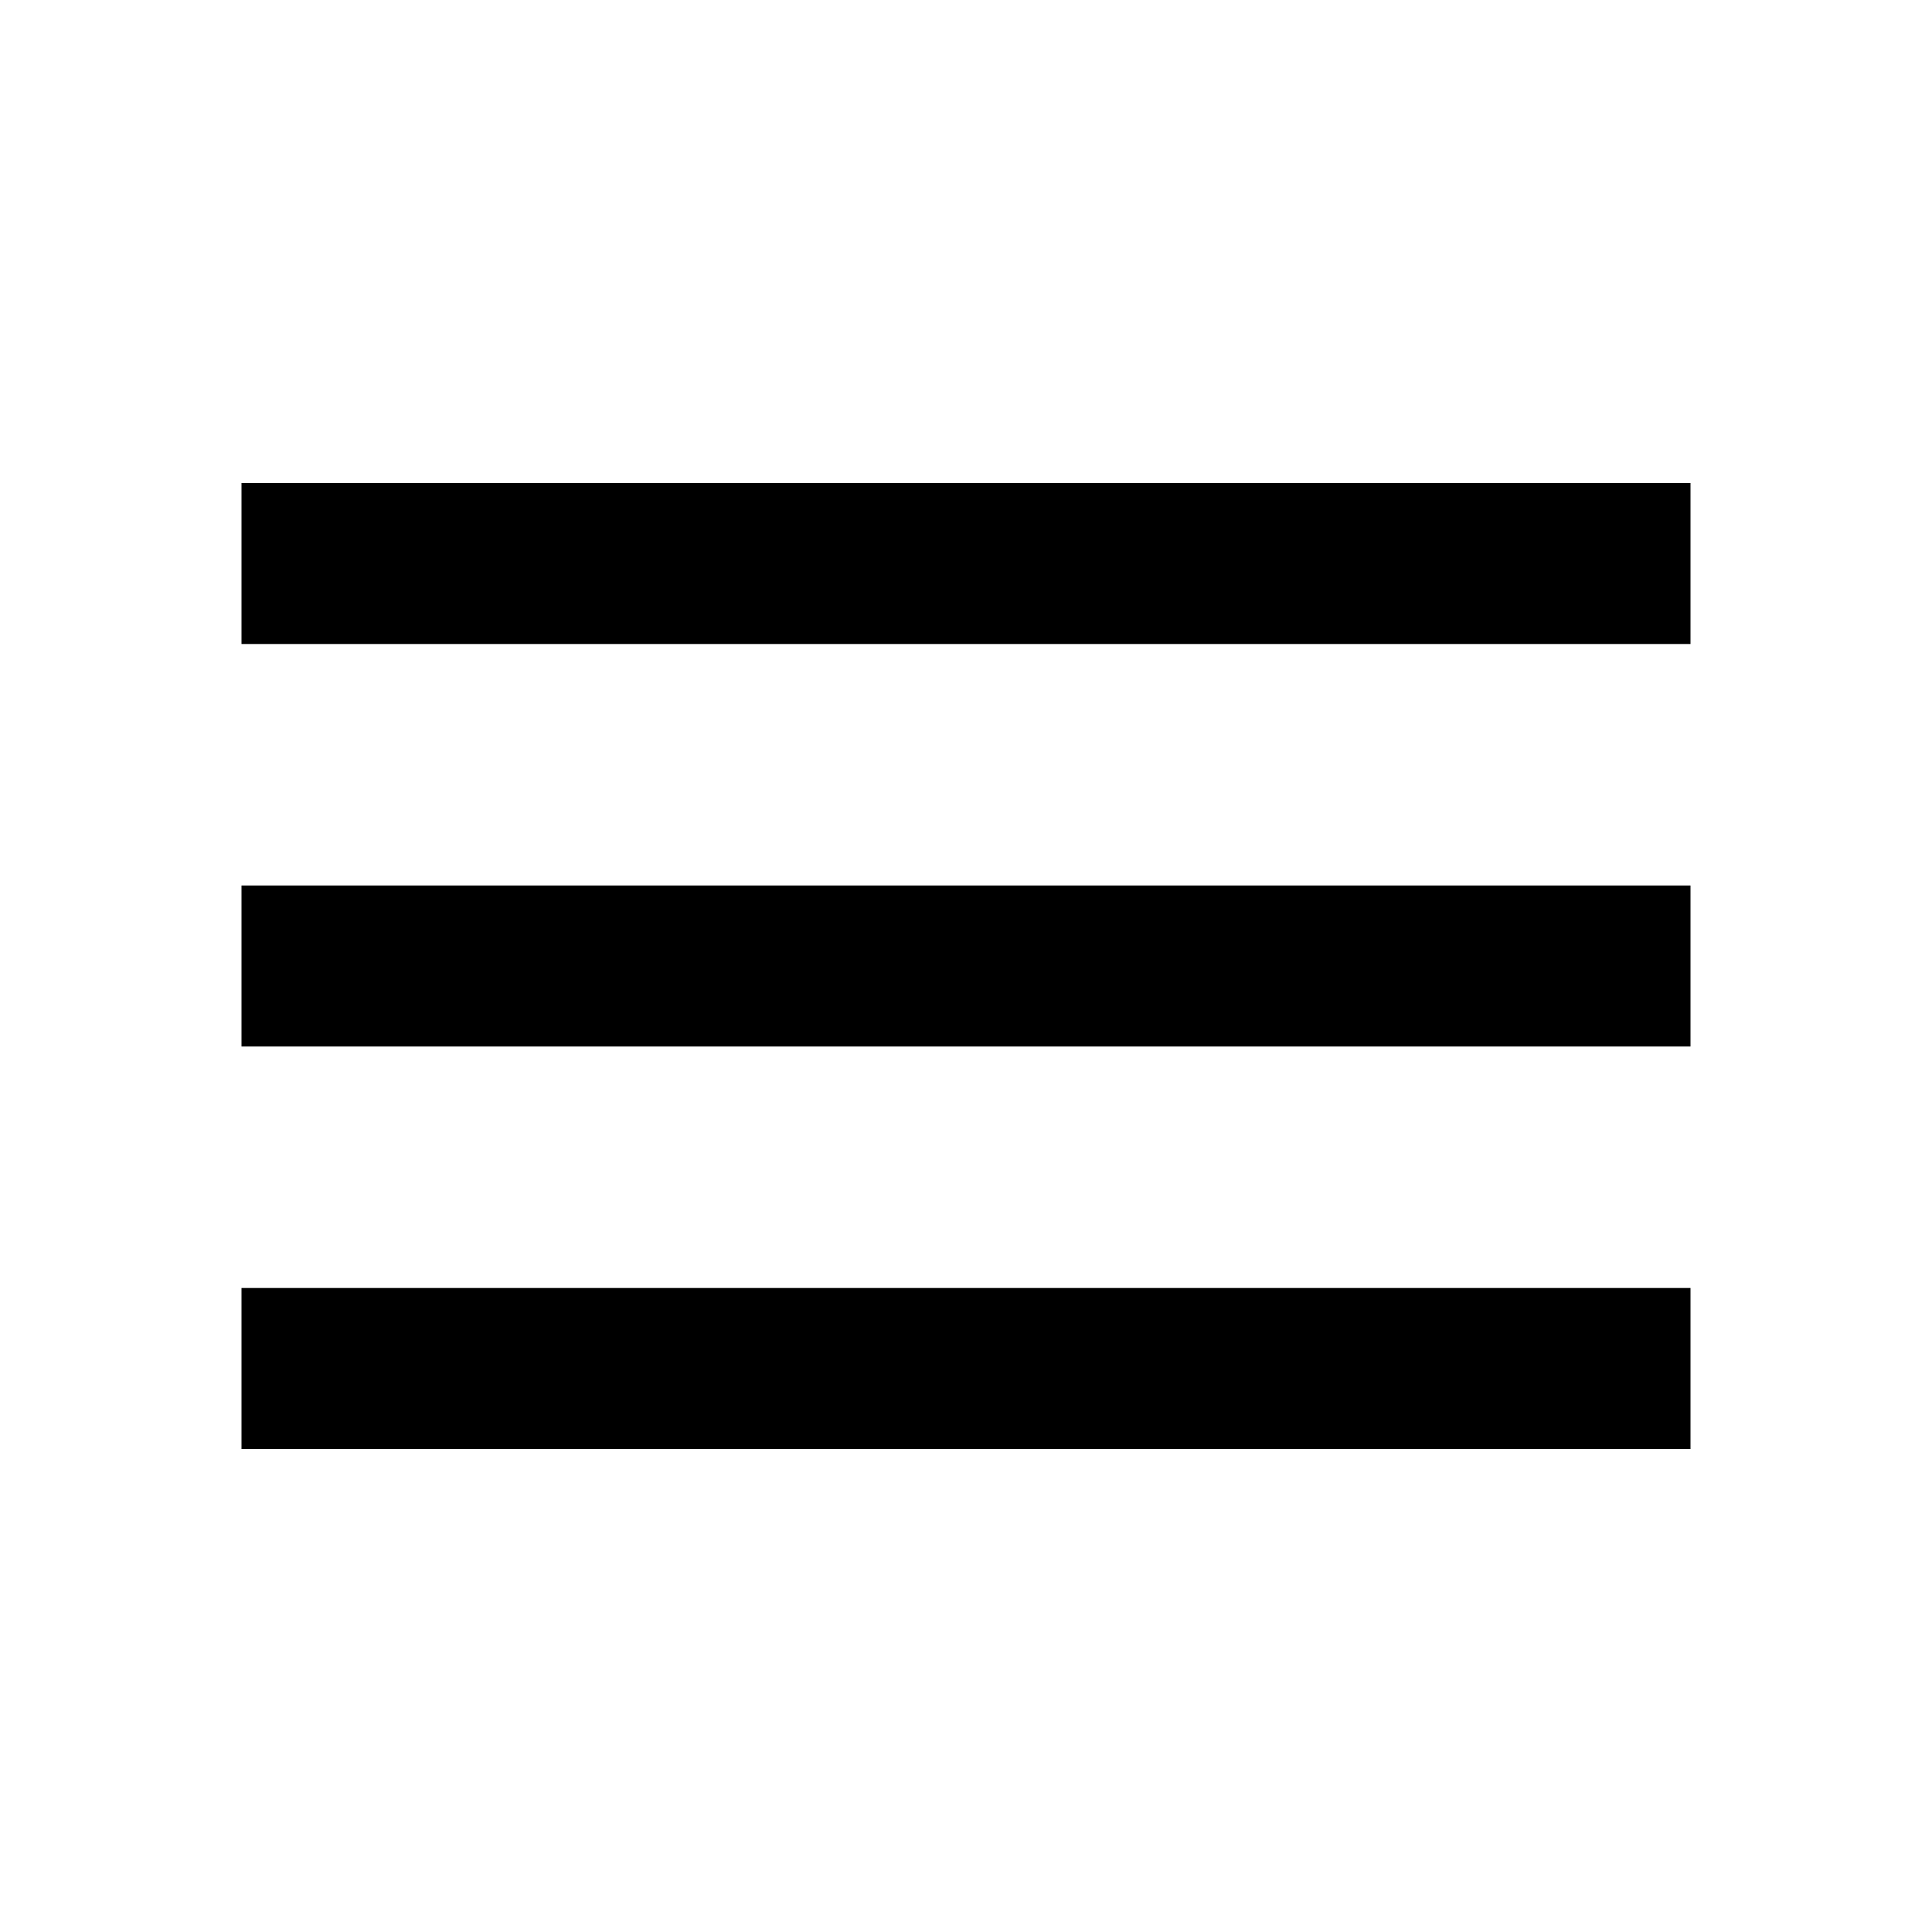
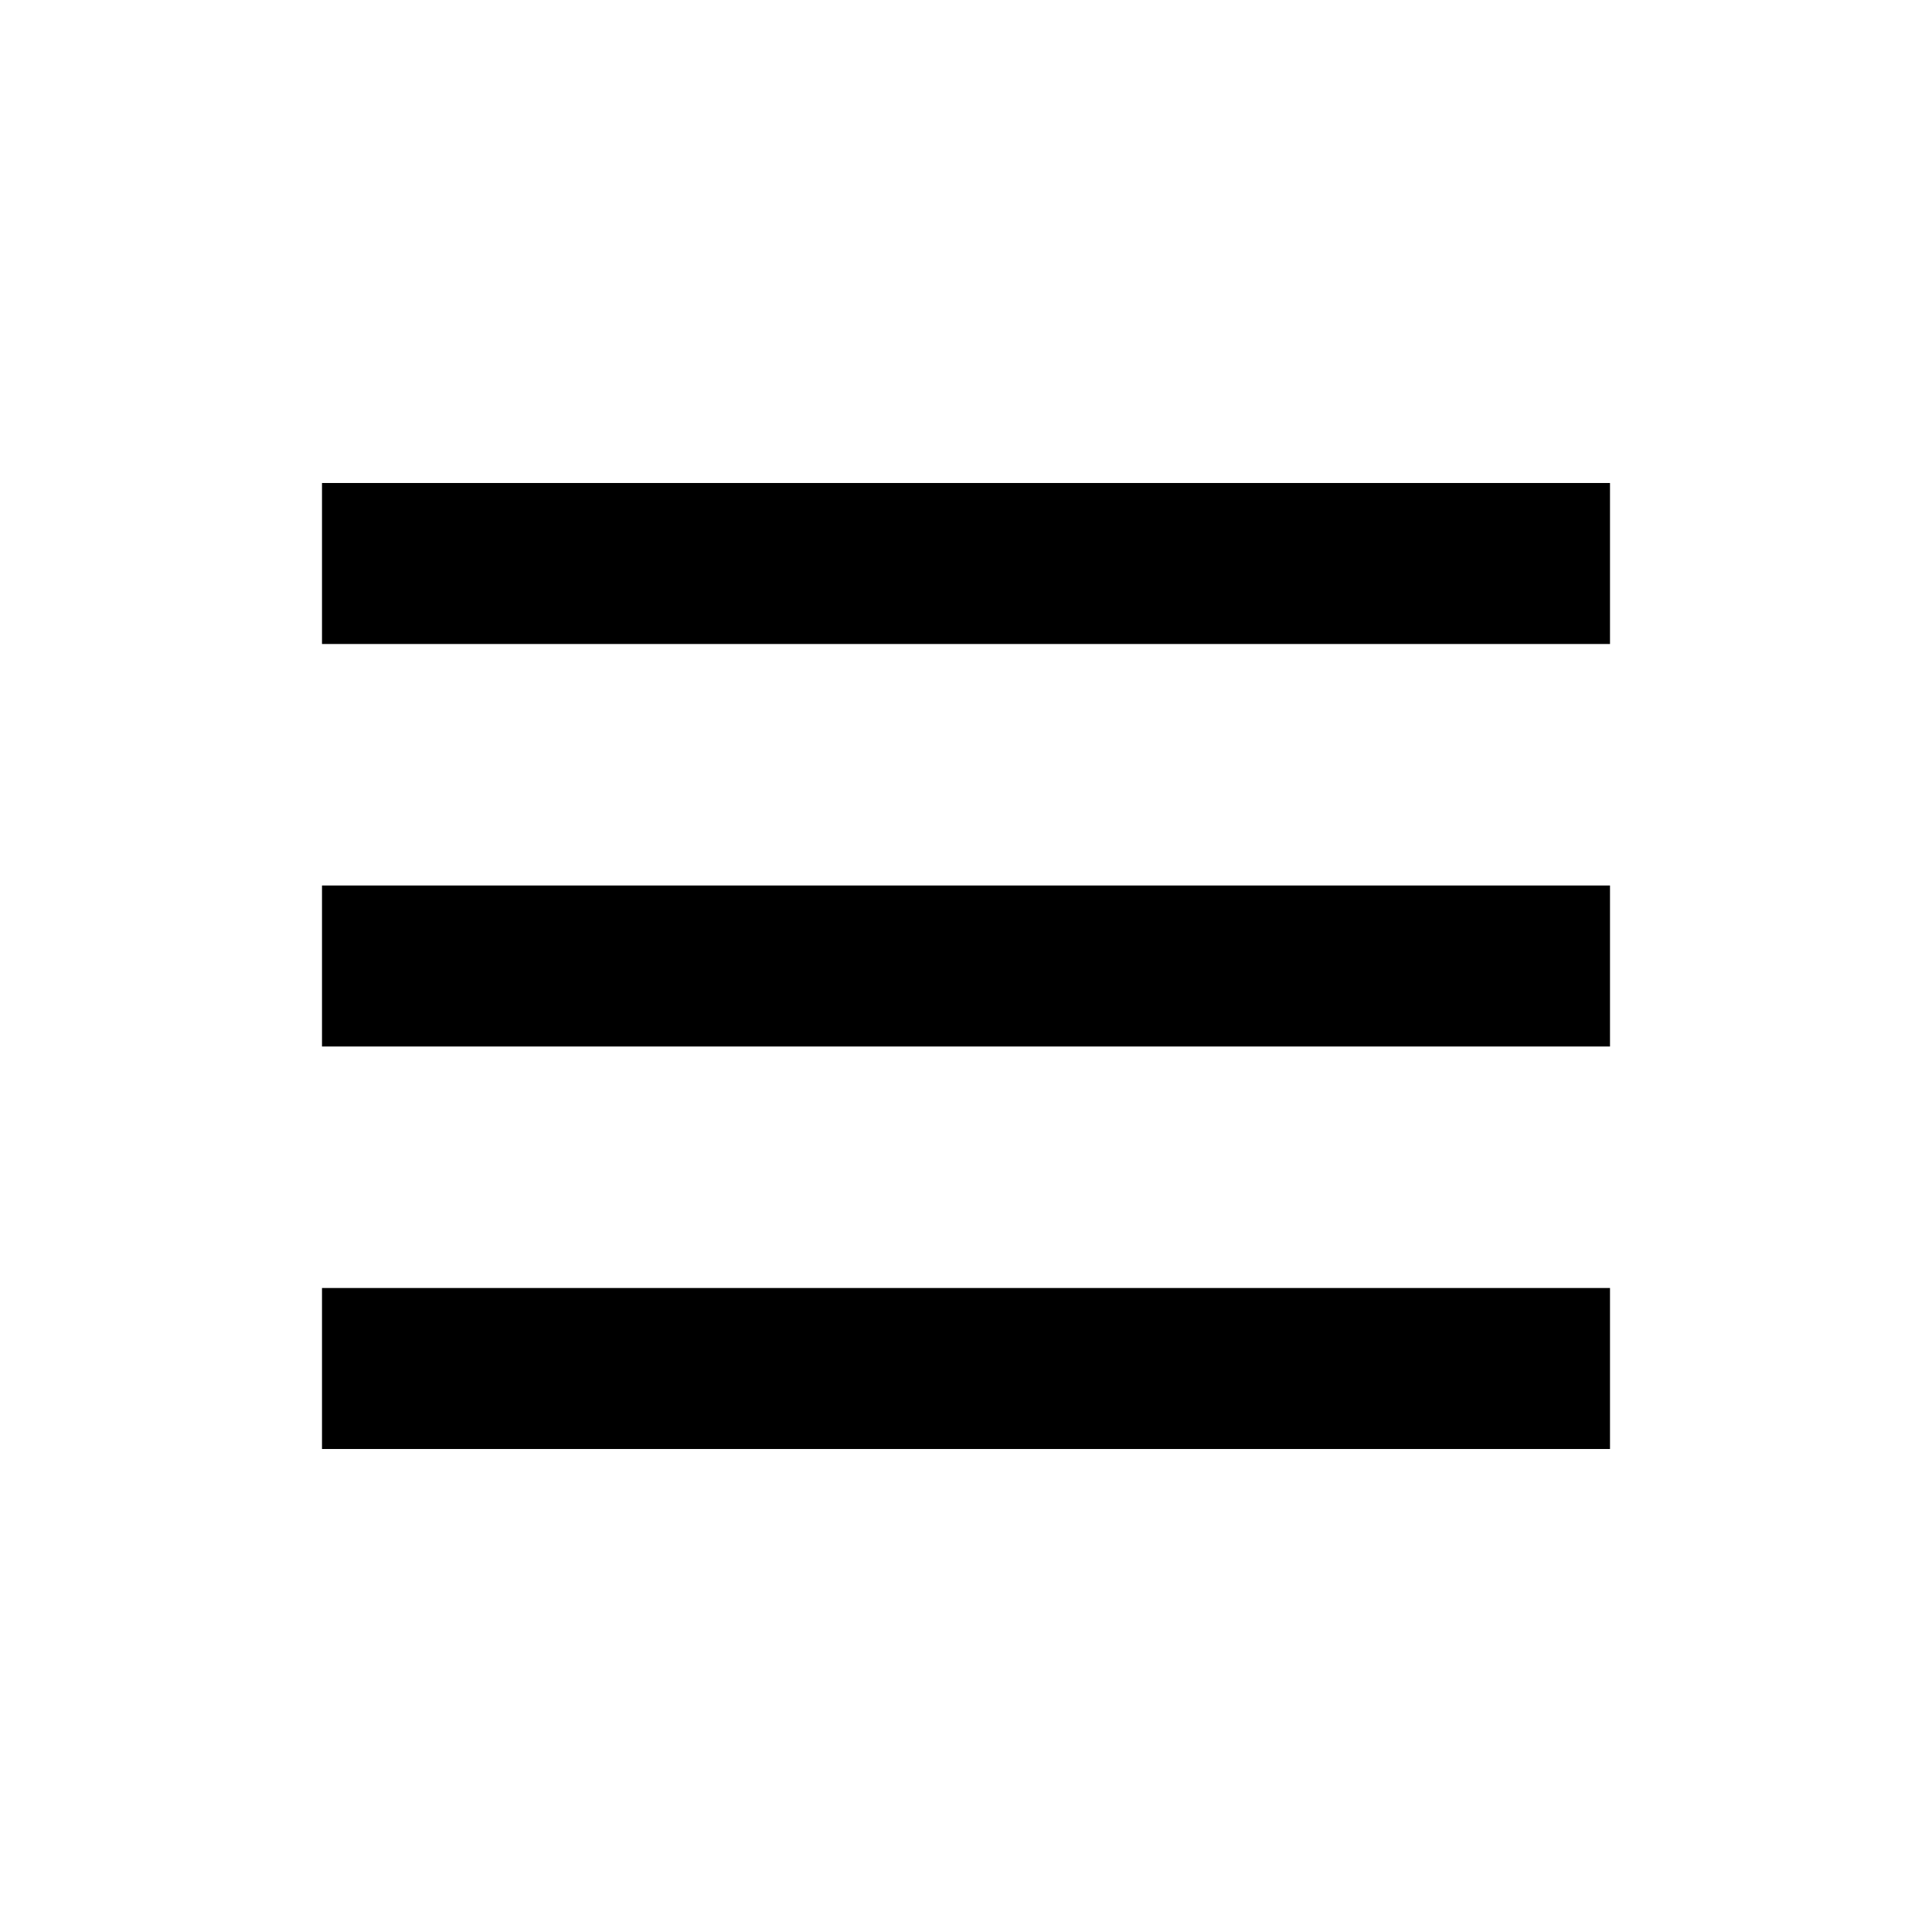
<svg xmlns="http://www.w3.org/2000/svg" height="24px" viewBox="0 0 24 24" width="24px" fill="#000000">
-   <path d="M0 0h24v24H0V0z" fill="none" />
-   <path d="M3 18h18v-2H3v2zm0-5h18v-2H3v2zm0-7v2h18V6H3z" />
+   <rect width="16" height="2" x="4" y="6" />
+   <rect width="16" height="2" x="4" y="11" />
+   <rect width="16" height="2" x="4" y="16" />
</svg>
